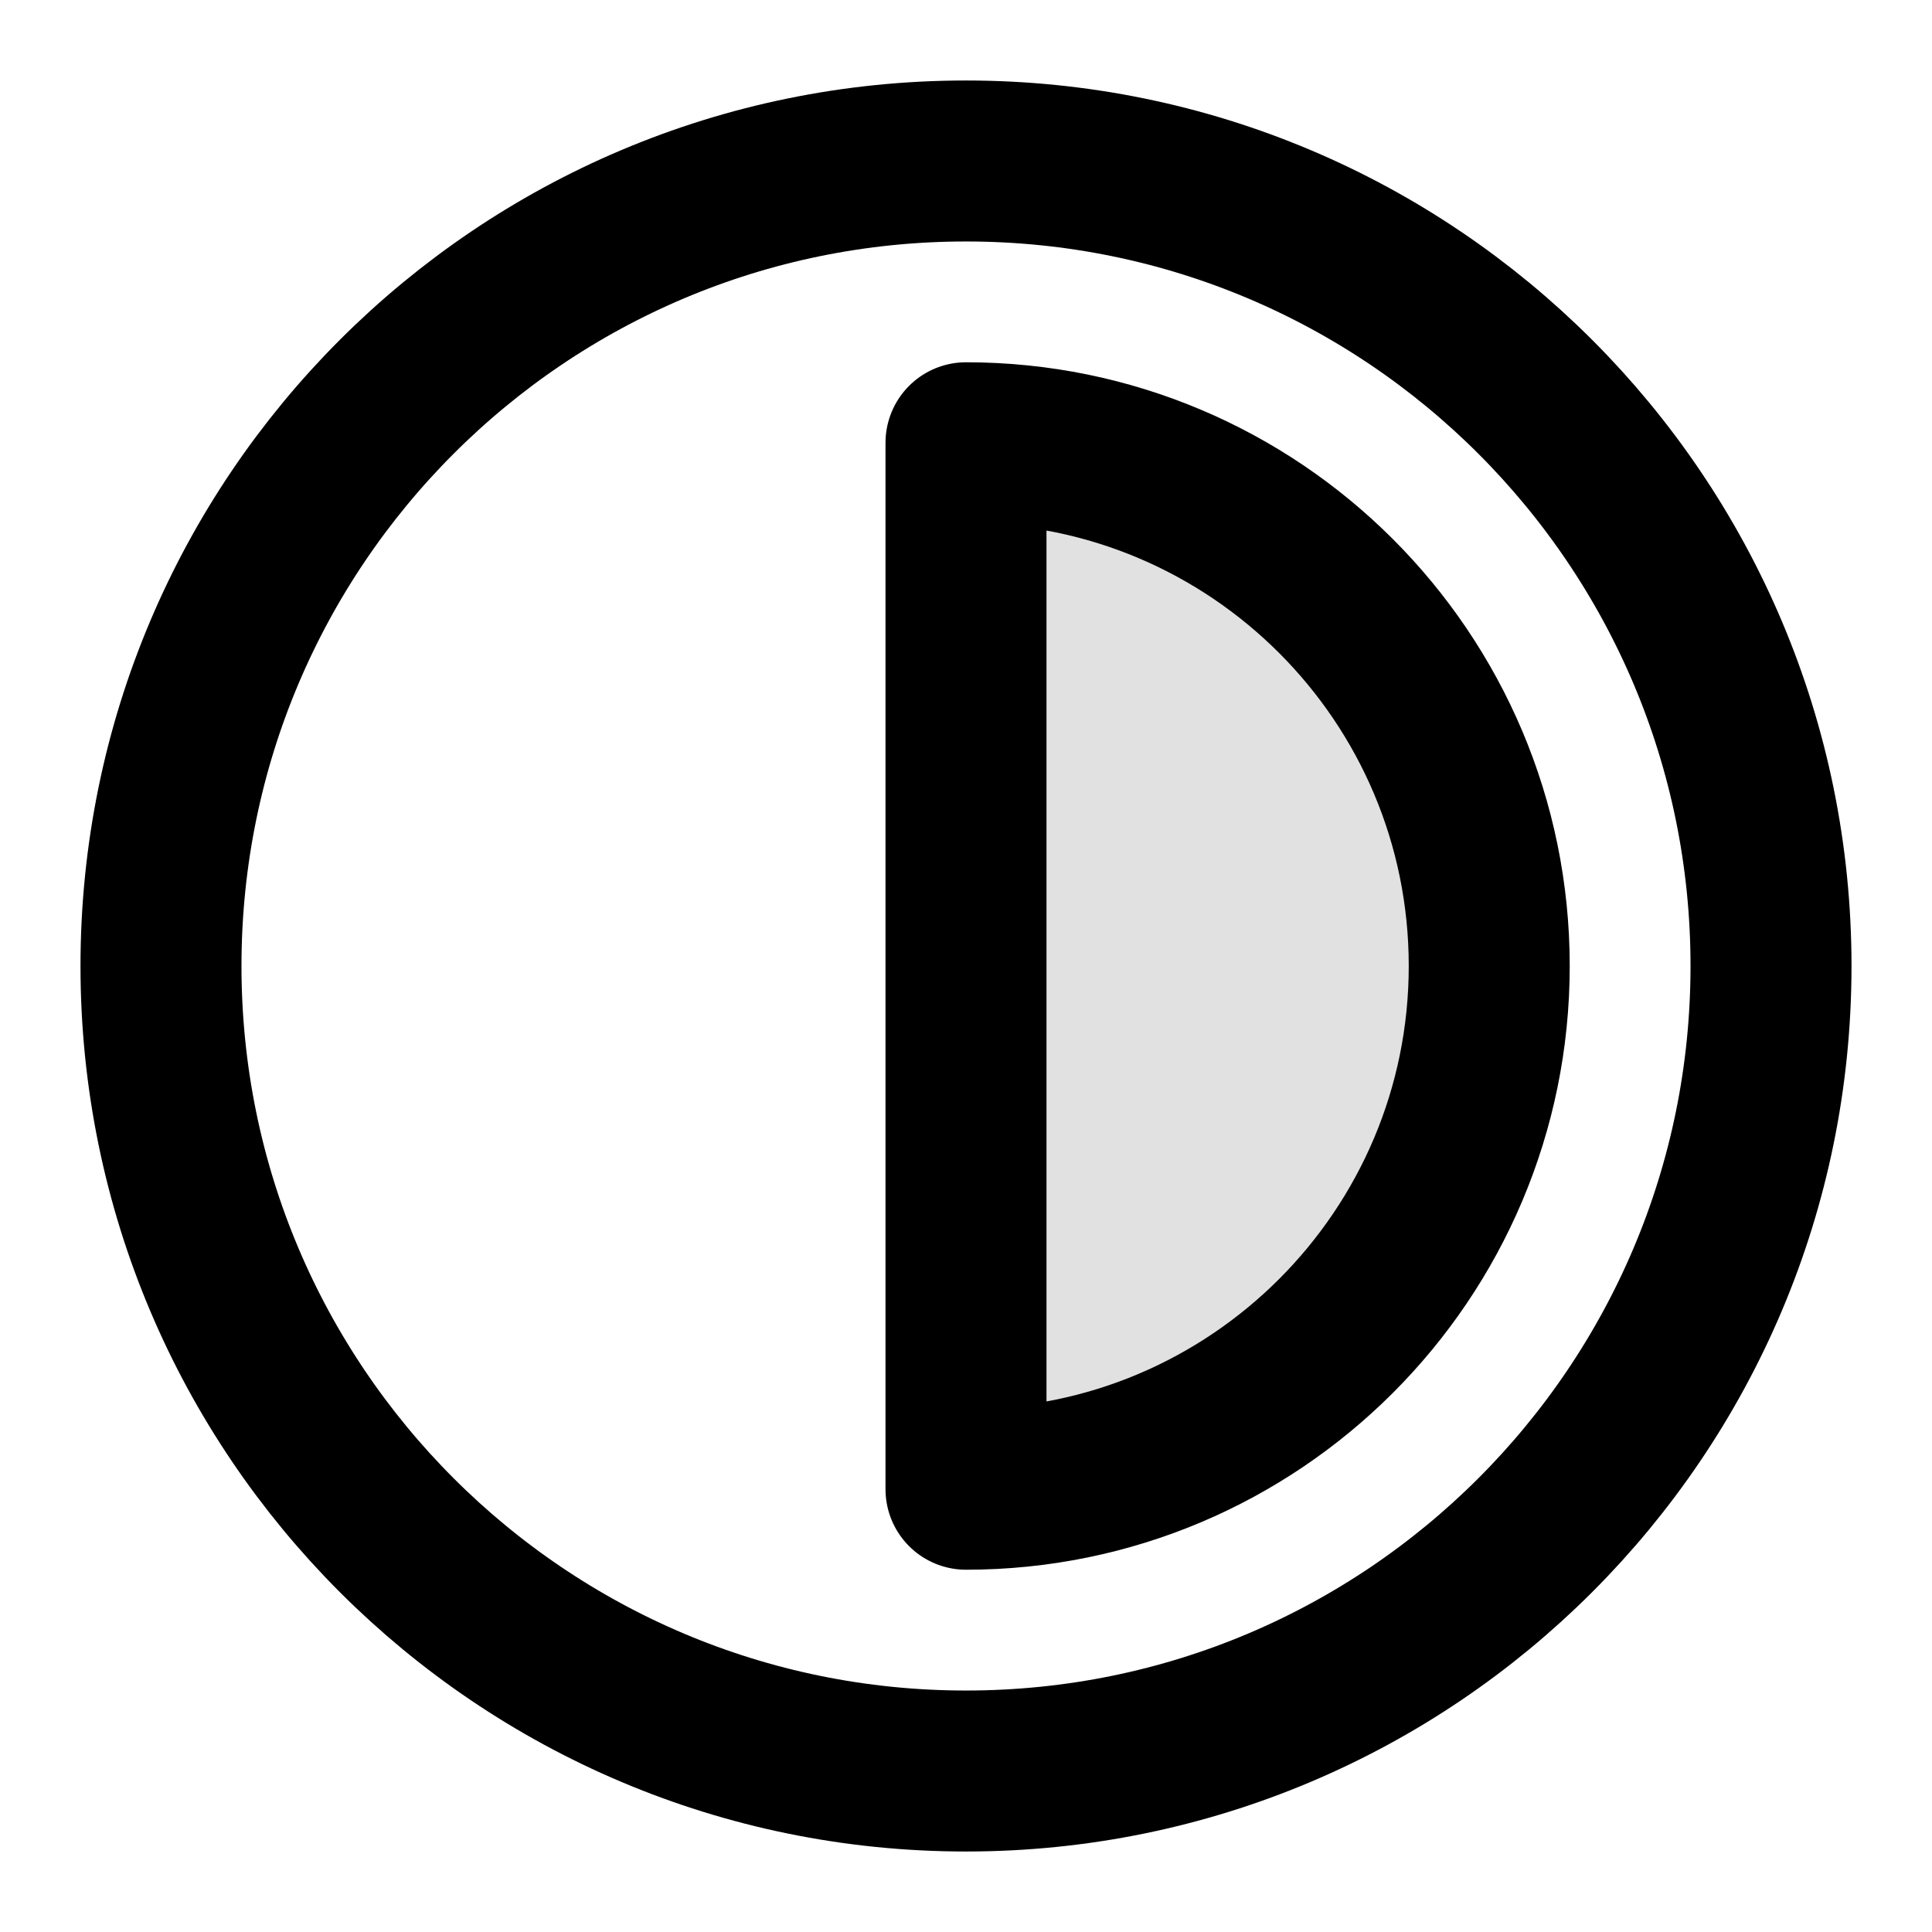
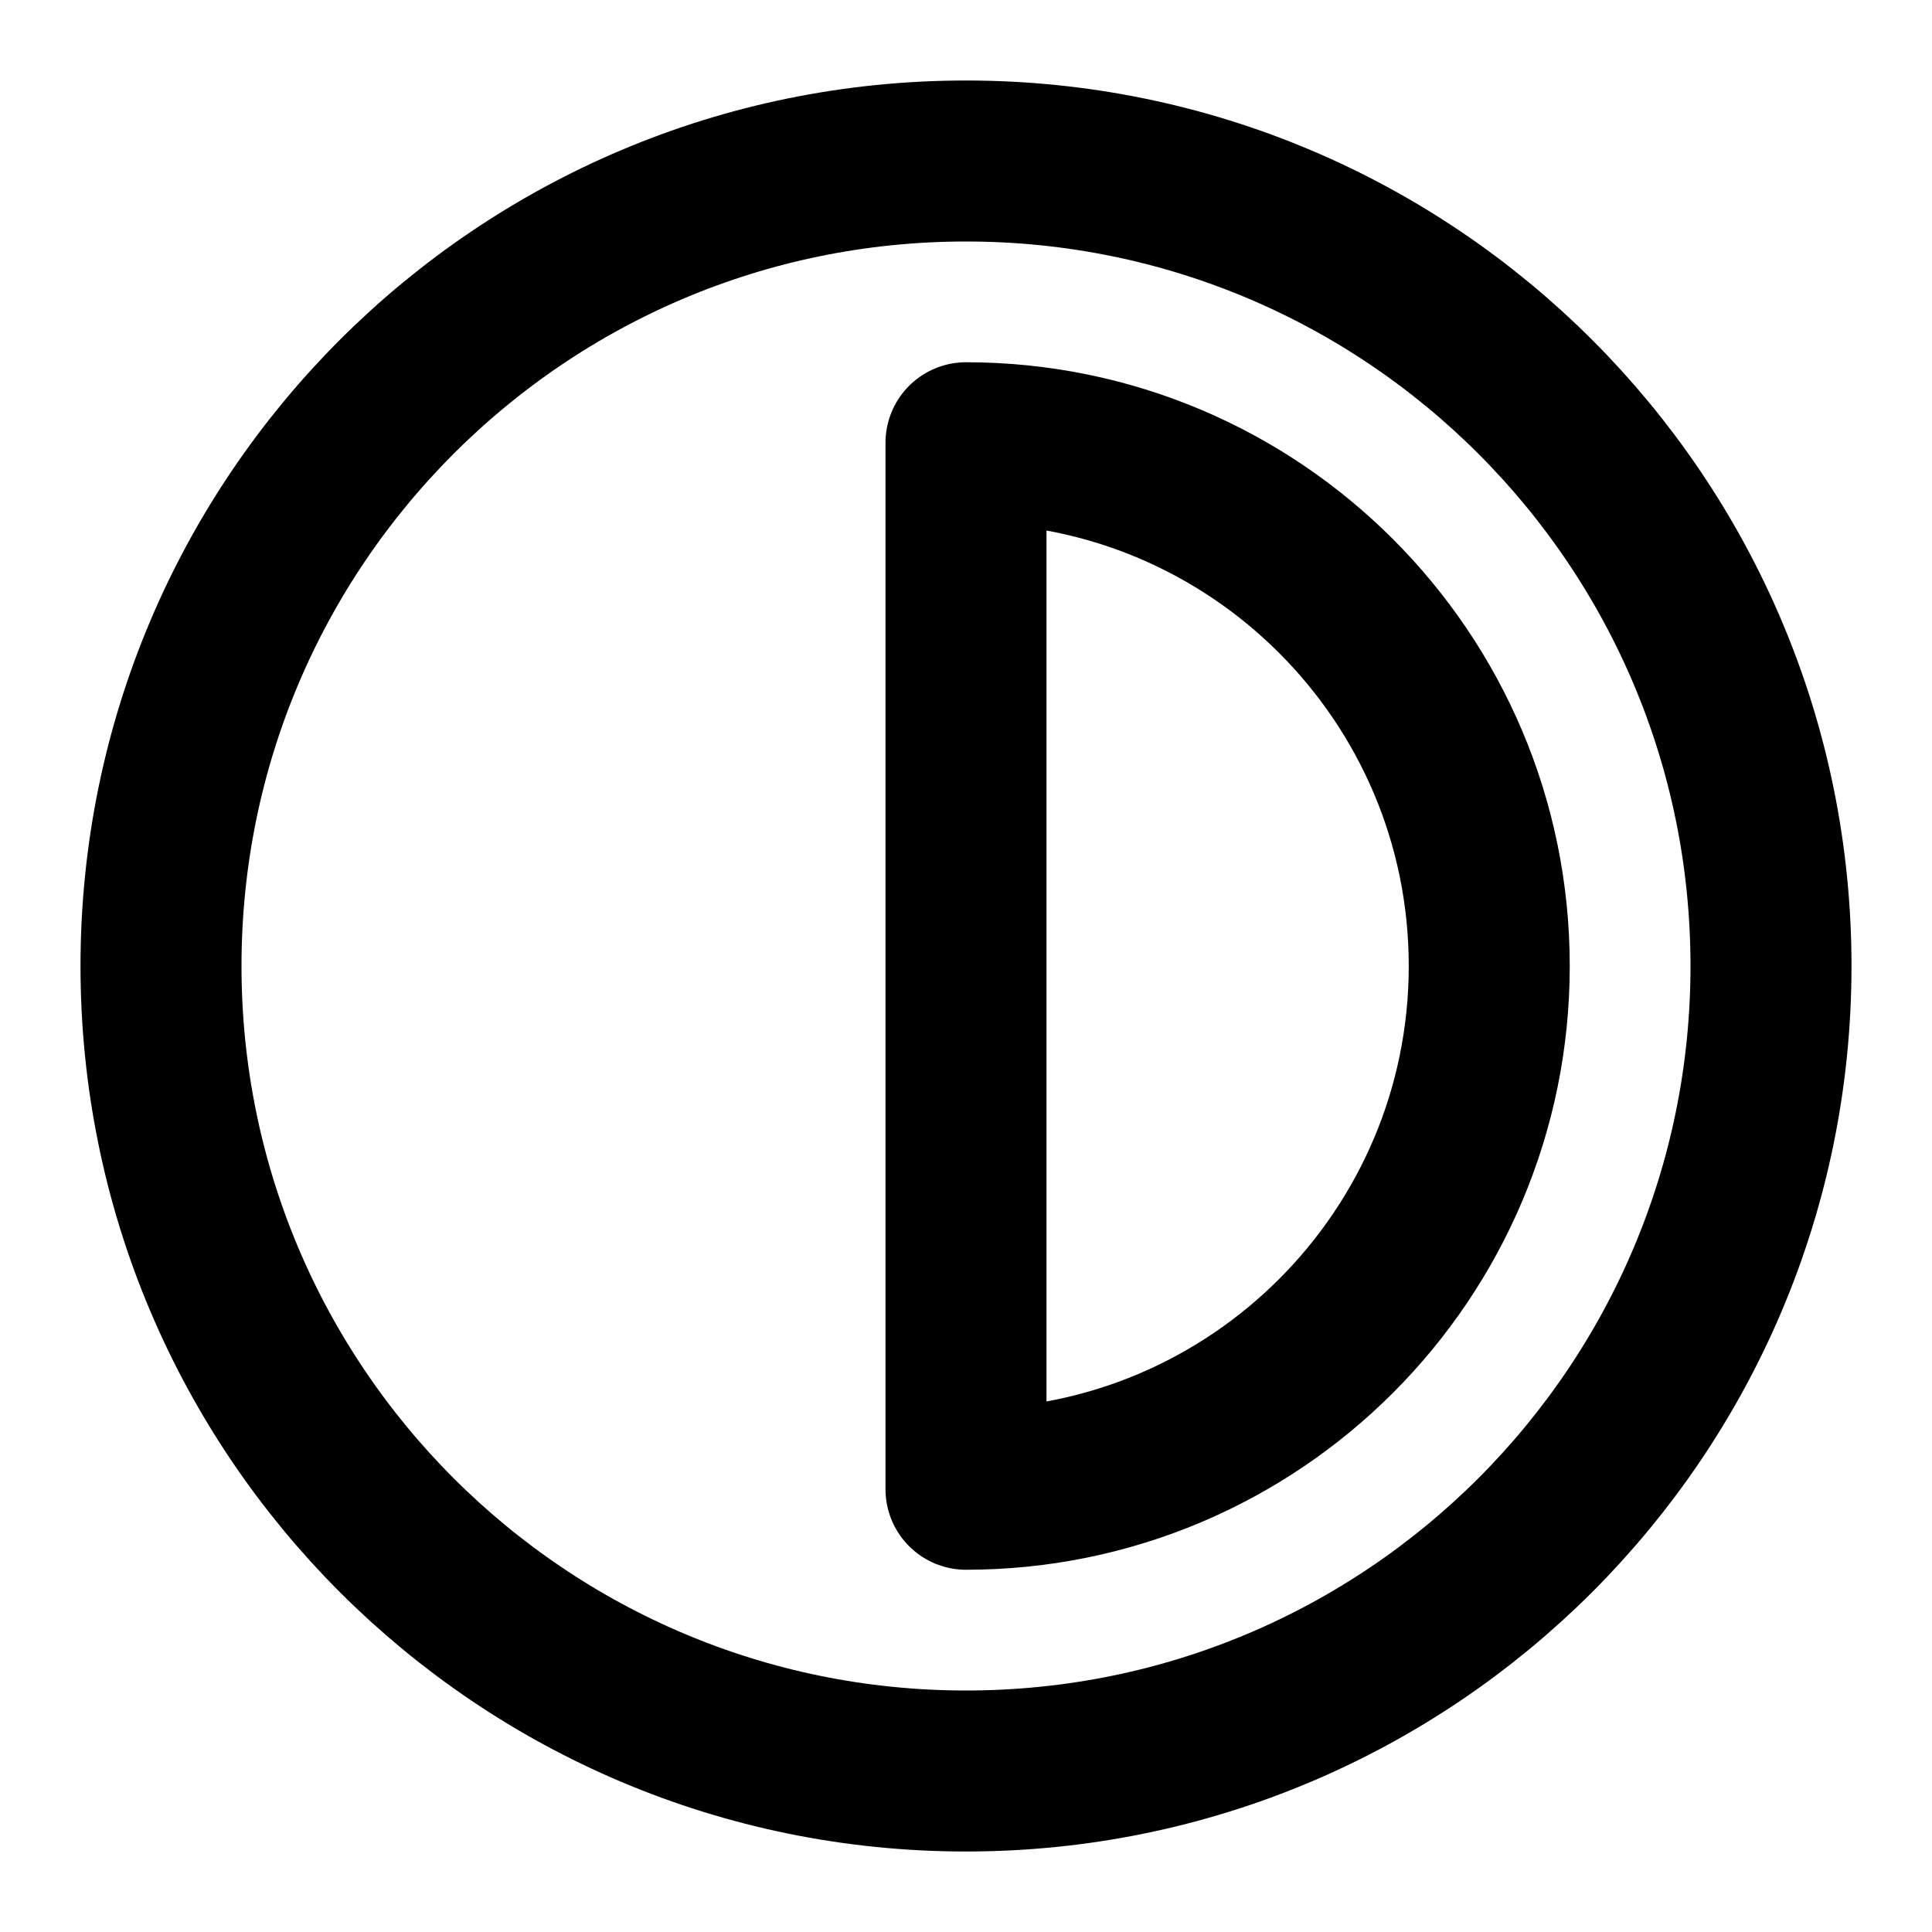
- <svg xmlns="http://www.w3.org/2000/svg" width="40" height="40" viewBox="0 0 40 40" fill="none">
-   <path opacity="0.12" d="M20 30.833C25.983 30.833 30.833 25.983 30.833 20C30.833 14.017 25.983 9.167 20 9.167V30.833Z" fill="black" />
-   <path d="M20 36.667C29.205 36.667 36.667 29.205 36.667 20C36.667 10.795 29.205 3.333 20 3.333C10.795 3.333 3.333 10.795 3.333 20C3.333 29.205 10.795 36.667 20 36.667Z" stroke="black" stroke-width="3.333" stroke-linecap="round" stroke-linejoin="round" />
-   <path d="M20 30.833C25.983 30.833 30.833 25.983 30.833 20C30.833 14.017 25.983 9.167 20 9.167V30.833Z" stroke="black" stroke-width="3.333" stroke-linecap="round" stroke-linejoin="round" />
+ <svg xmlns="http://www.w3.org/2000/svg" width="24" height="24" viewBox="0 0 24 24" fill="none">
+   <path d="M12 22C17.523 22 22 17.523 22 12C22 6.477 17.523 2 12 2C6.477 2 2 6.477 2 12C2 17.523 6.477 22 12 22Z" stroke="black" stroke-width="2" stroke-linecap="round" stroke-linejoin="round" />
+   <path d="M12 18.5C15.59 18.5 18.5 15.59 18.5 12C18.5 8.41 15.59 5.5 12 5.5V18.5Z" stroke="black" stroke-width="2" stroke-linecap="round" stroke-linejoin="round" />
</svg>
